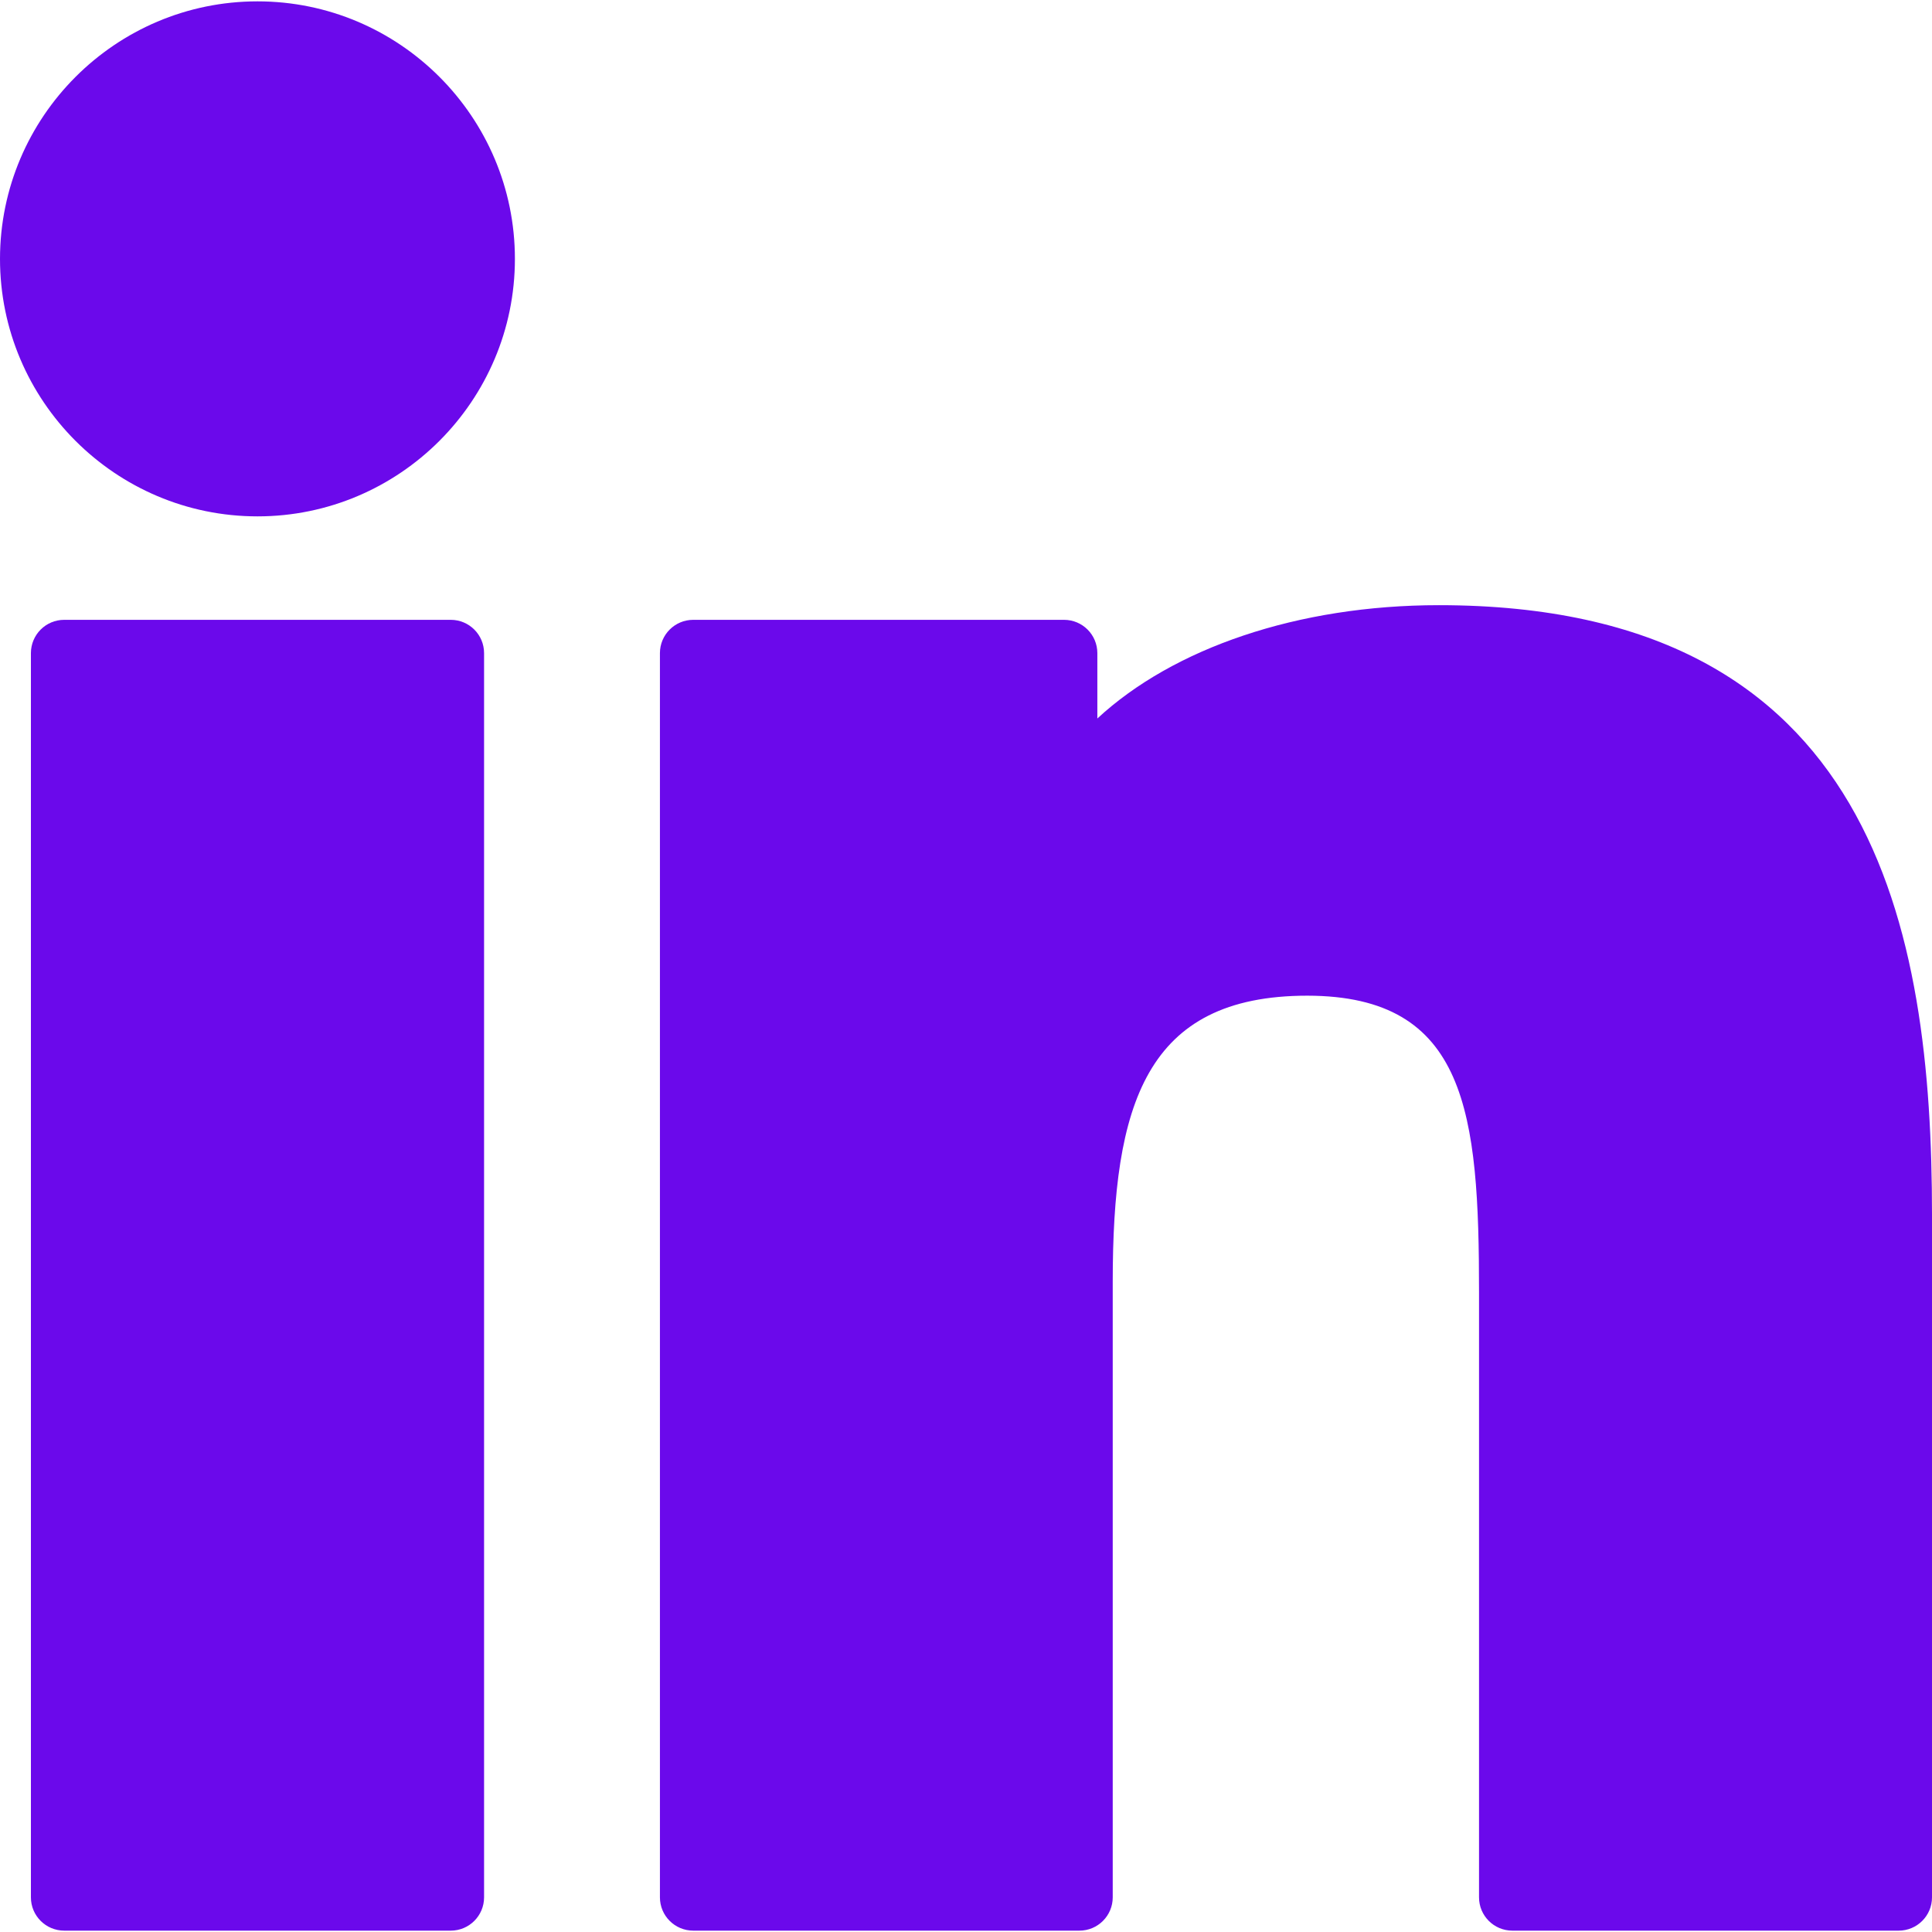
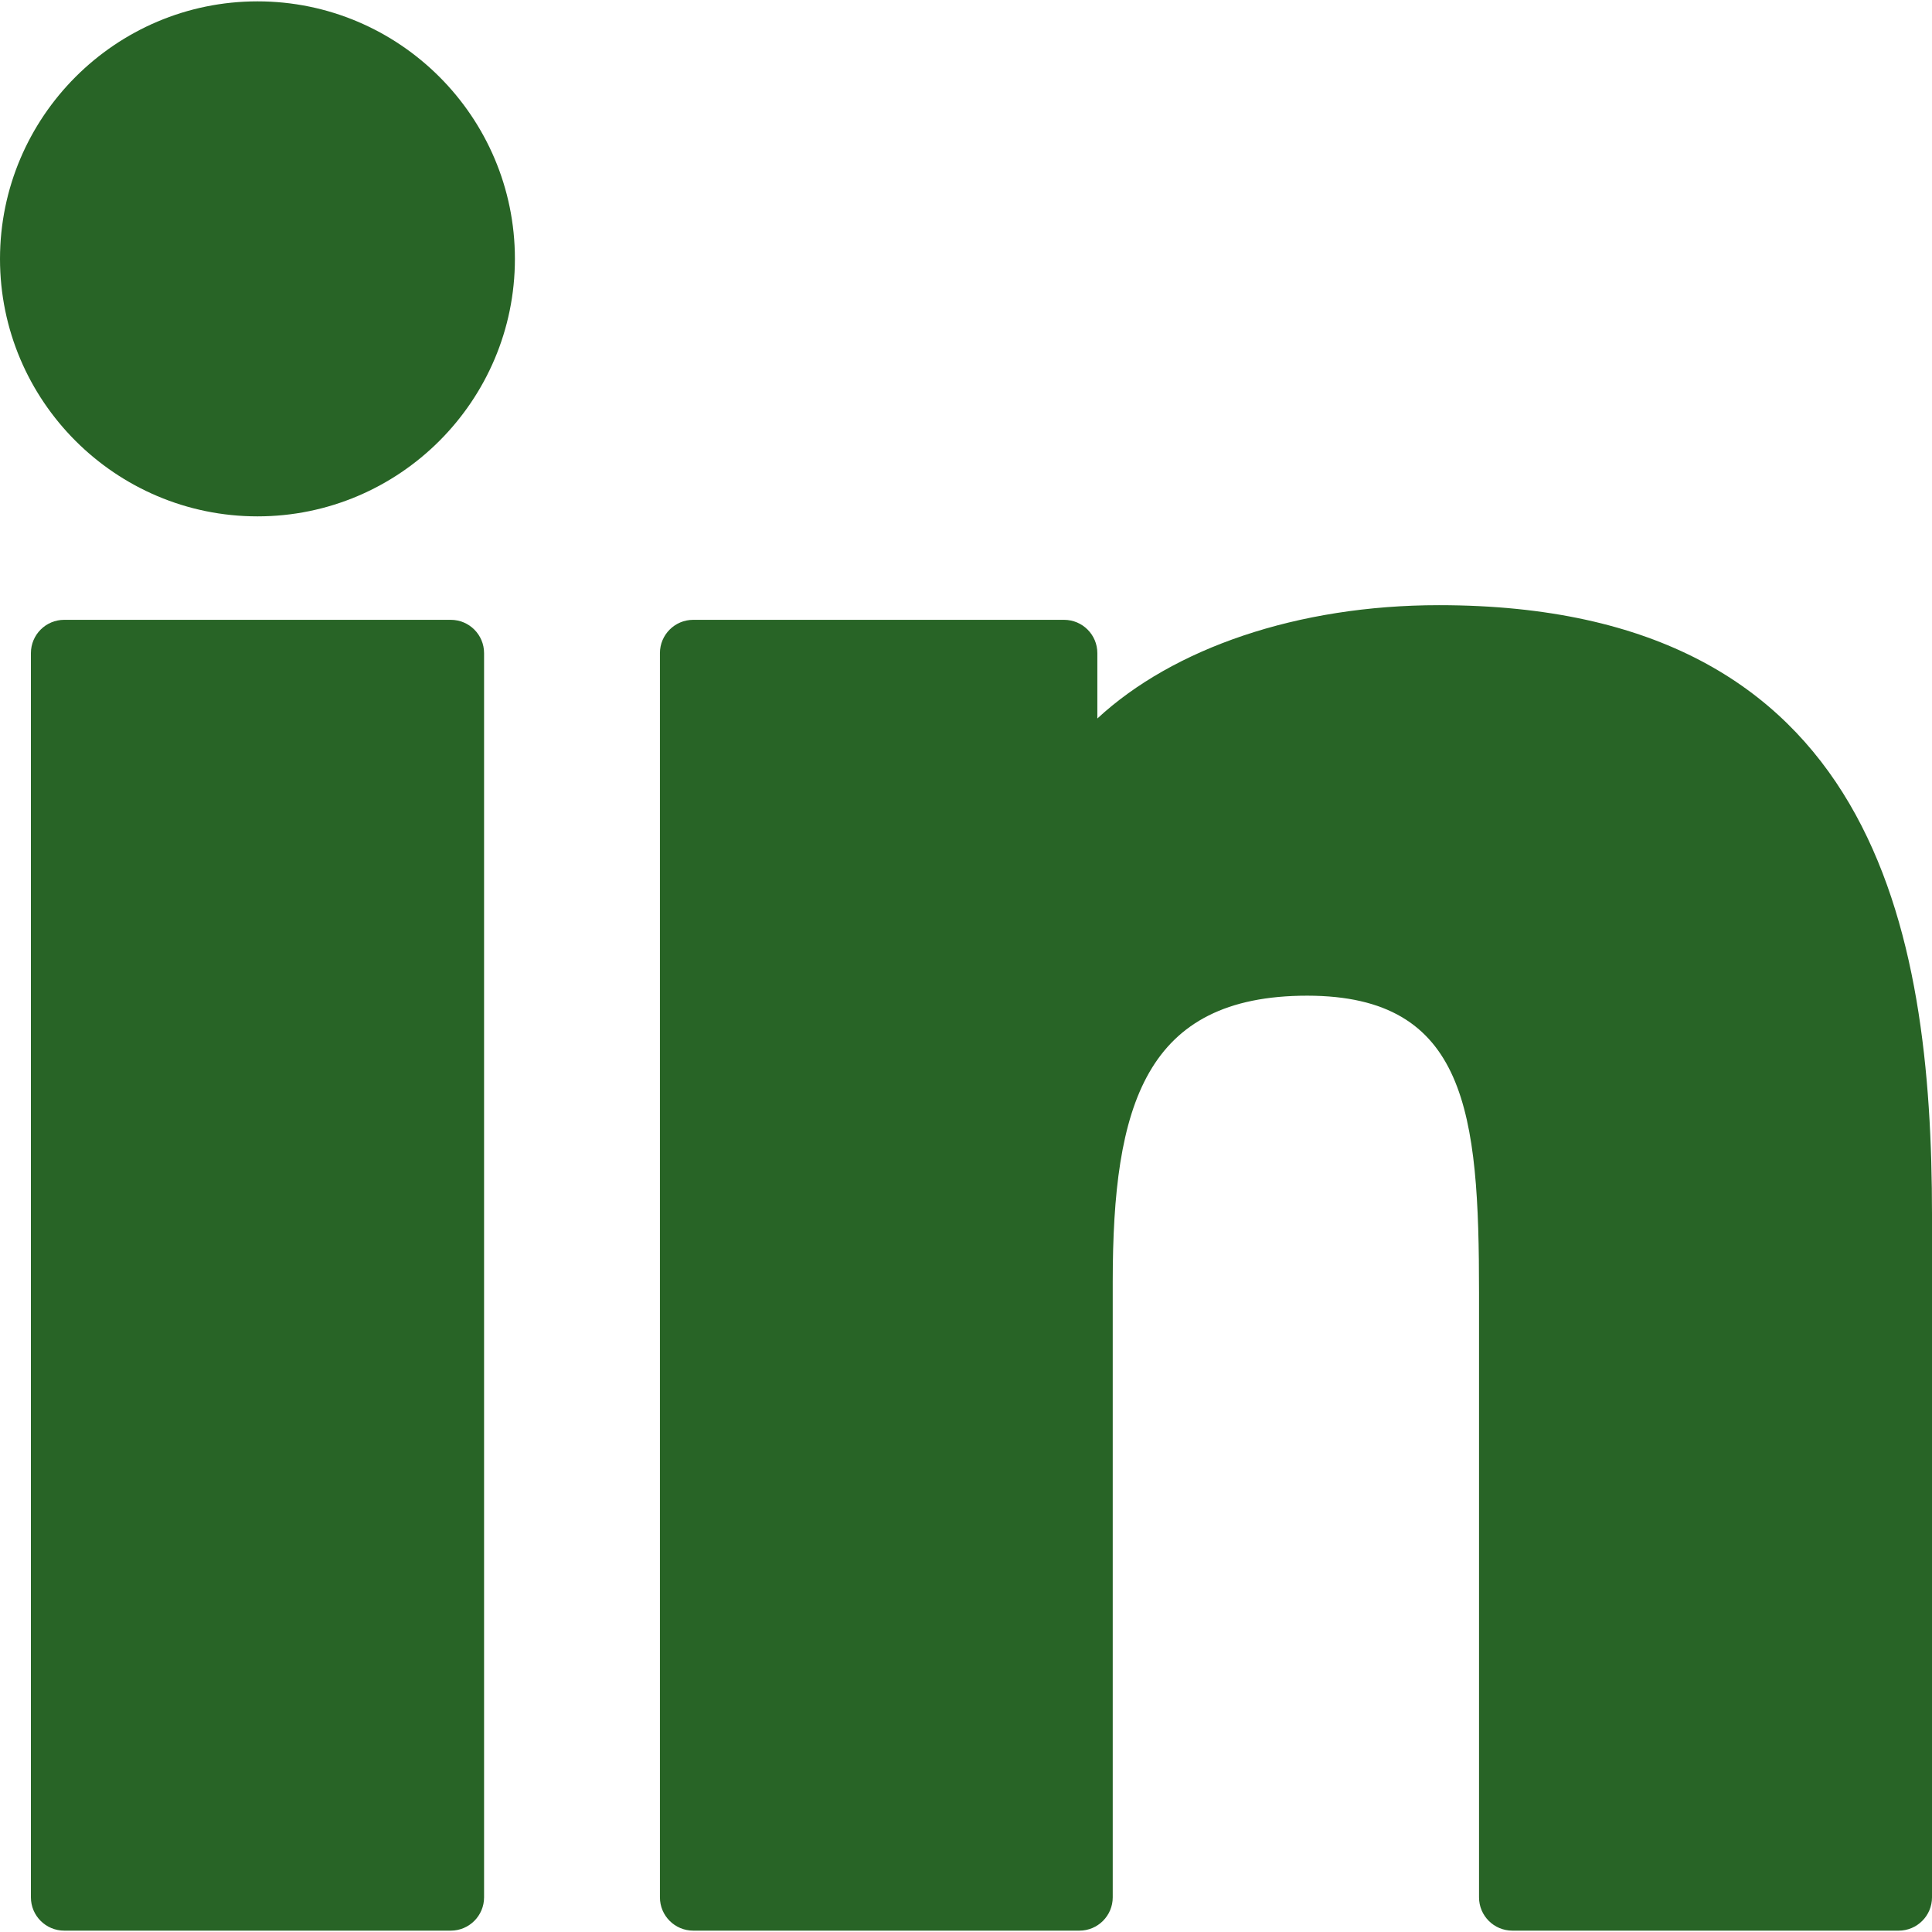
- <svg xmlns="http://www.w3.org/2000/svg" fill="#6b09eb" height="800px" width="800px" version="1.1" id="Capa_1" viewBox="0 0 260.366 260.366" xml:space="preserve">
+ <svg xmlns="http://www.w3.org/2000/svg" fill="#286426" height="800px" width="800px" version="1.1" id="Capa_1" viewBox="0 0 260.366 260.366" xml:space="preserve">
  <g>
    <path d="M34.703,0.183C15.582,0.183,0.014,15.748,0,34.884C0,54.02,15.568,69.588,34.703,69.588   c19.128,0,34.688-15.568,34.688-34.704C69.391,15.75,53.83,0.183,34.703,0.183z" />
    <path d="M60.748,83.531H8.654c-2.478,0-4.488,2.009-4.488,4.489v167.675c0,2.479,2.01,4.488,4.488,4.488h52.093   c2.479,0,4.489-2.01,4.489-4.488V88.02C65.237,85.539,63.227,83.531,60.748,83.531z" />
    <path d="M193.924,81.557c-19.064,0-35.817,5.805-46.04,15.271V88.02c0-2.48-2.01-4.489-4.489-4.489H93.424   c-2.479,0-4.489,2.009-4.489,4.489v167.675c0,2.479,2.01,4.488,4.489,4.488h52.044c2.479,0,4.489-2.01,4.489-4.488v-82.957   c0-23.802,4.378-38.555,26.227-38.555c21.526,0.026,23.137,15.846,23.137,39.977v81.535c0,2.479,2.01,4.488,4.49,4.488h52.068   c2.478,0,4.488-2.01,4.488-4.488v-91.977C260.366,125.465,252.814,81.557,193.924,81.557z" />
  </g>
</svg>
